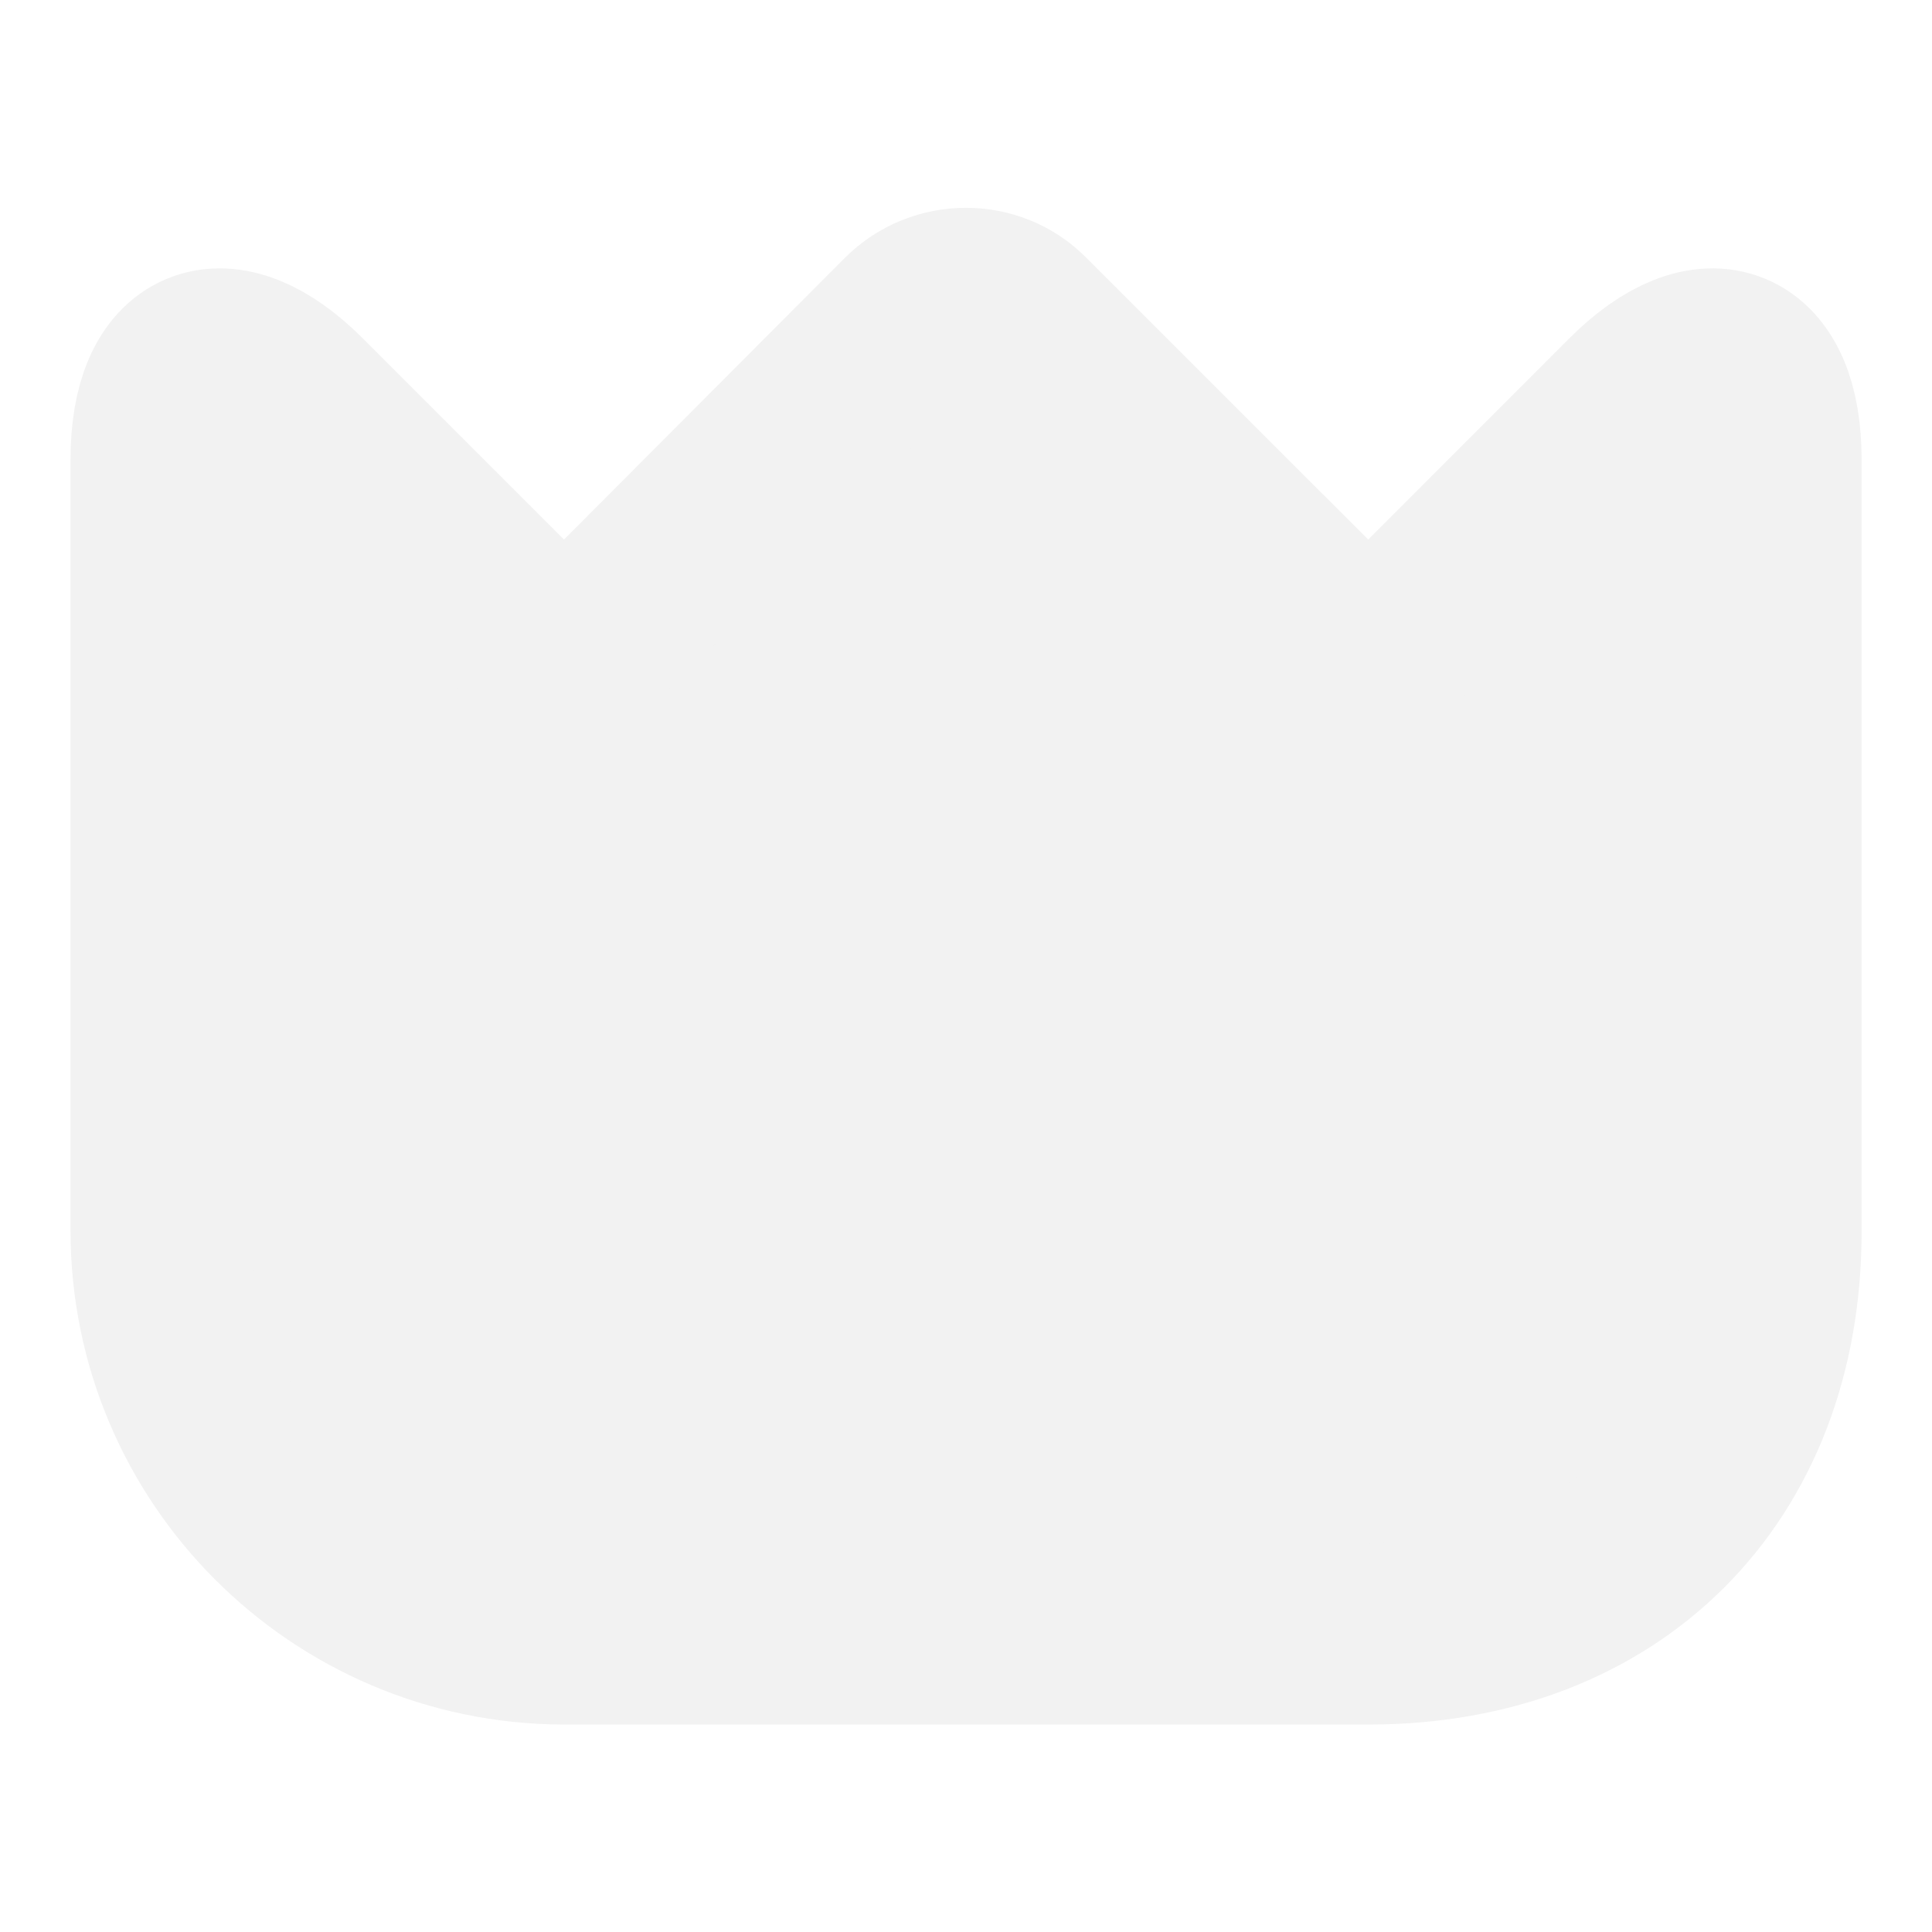
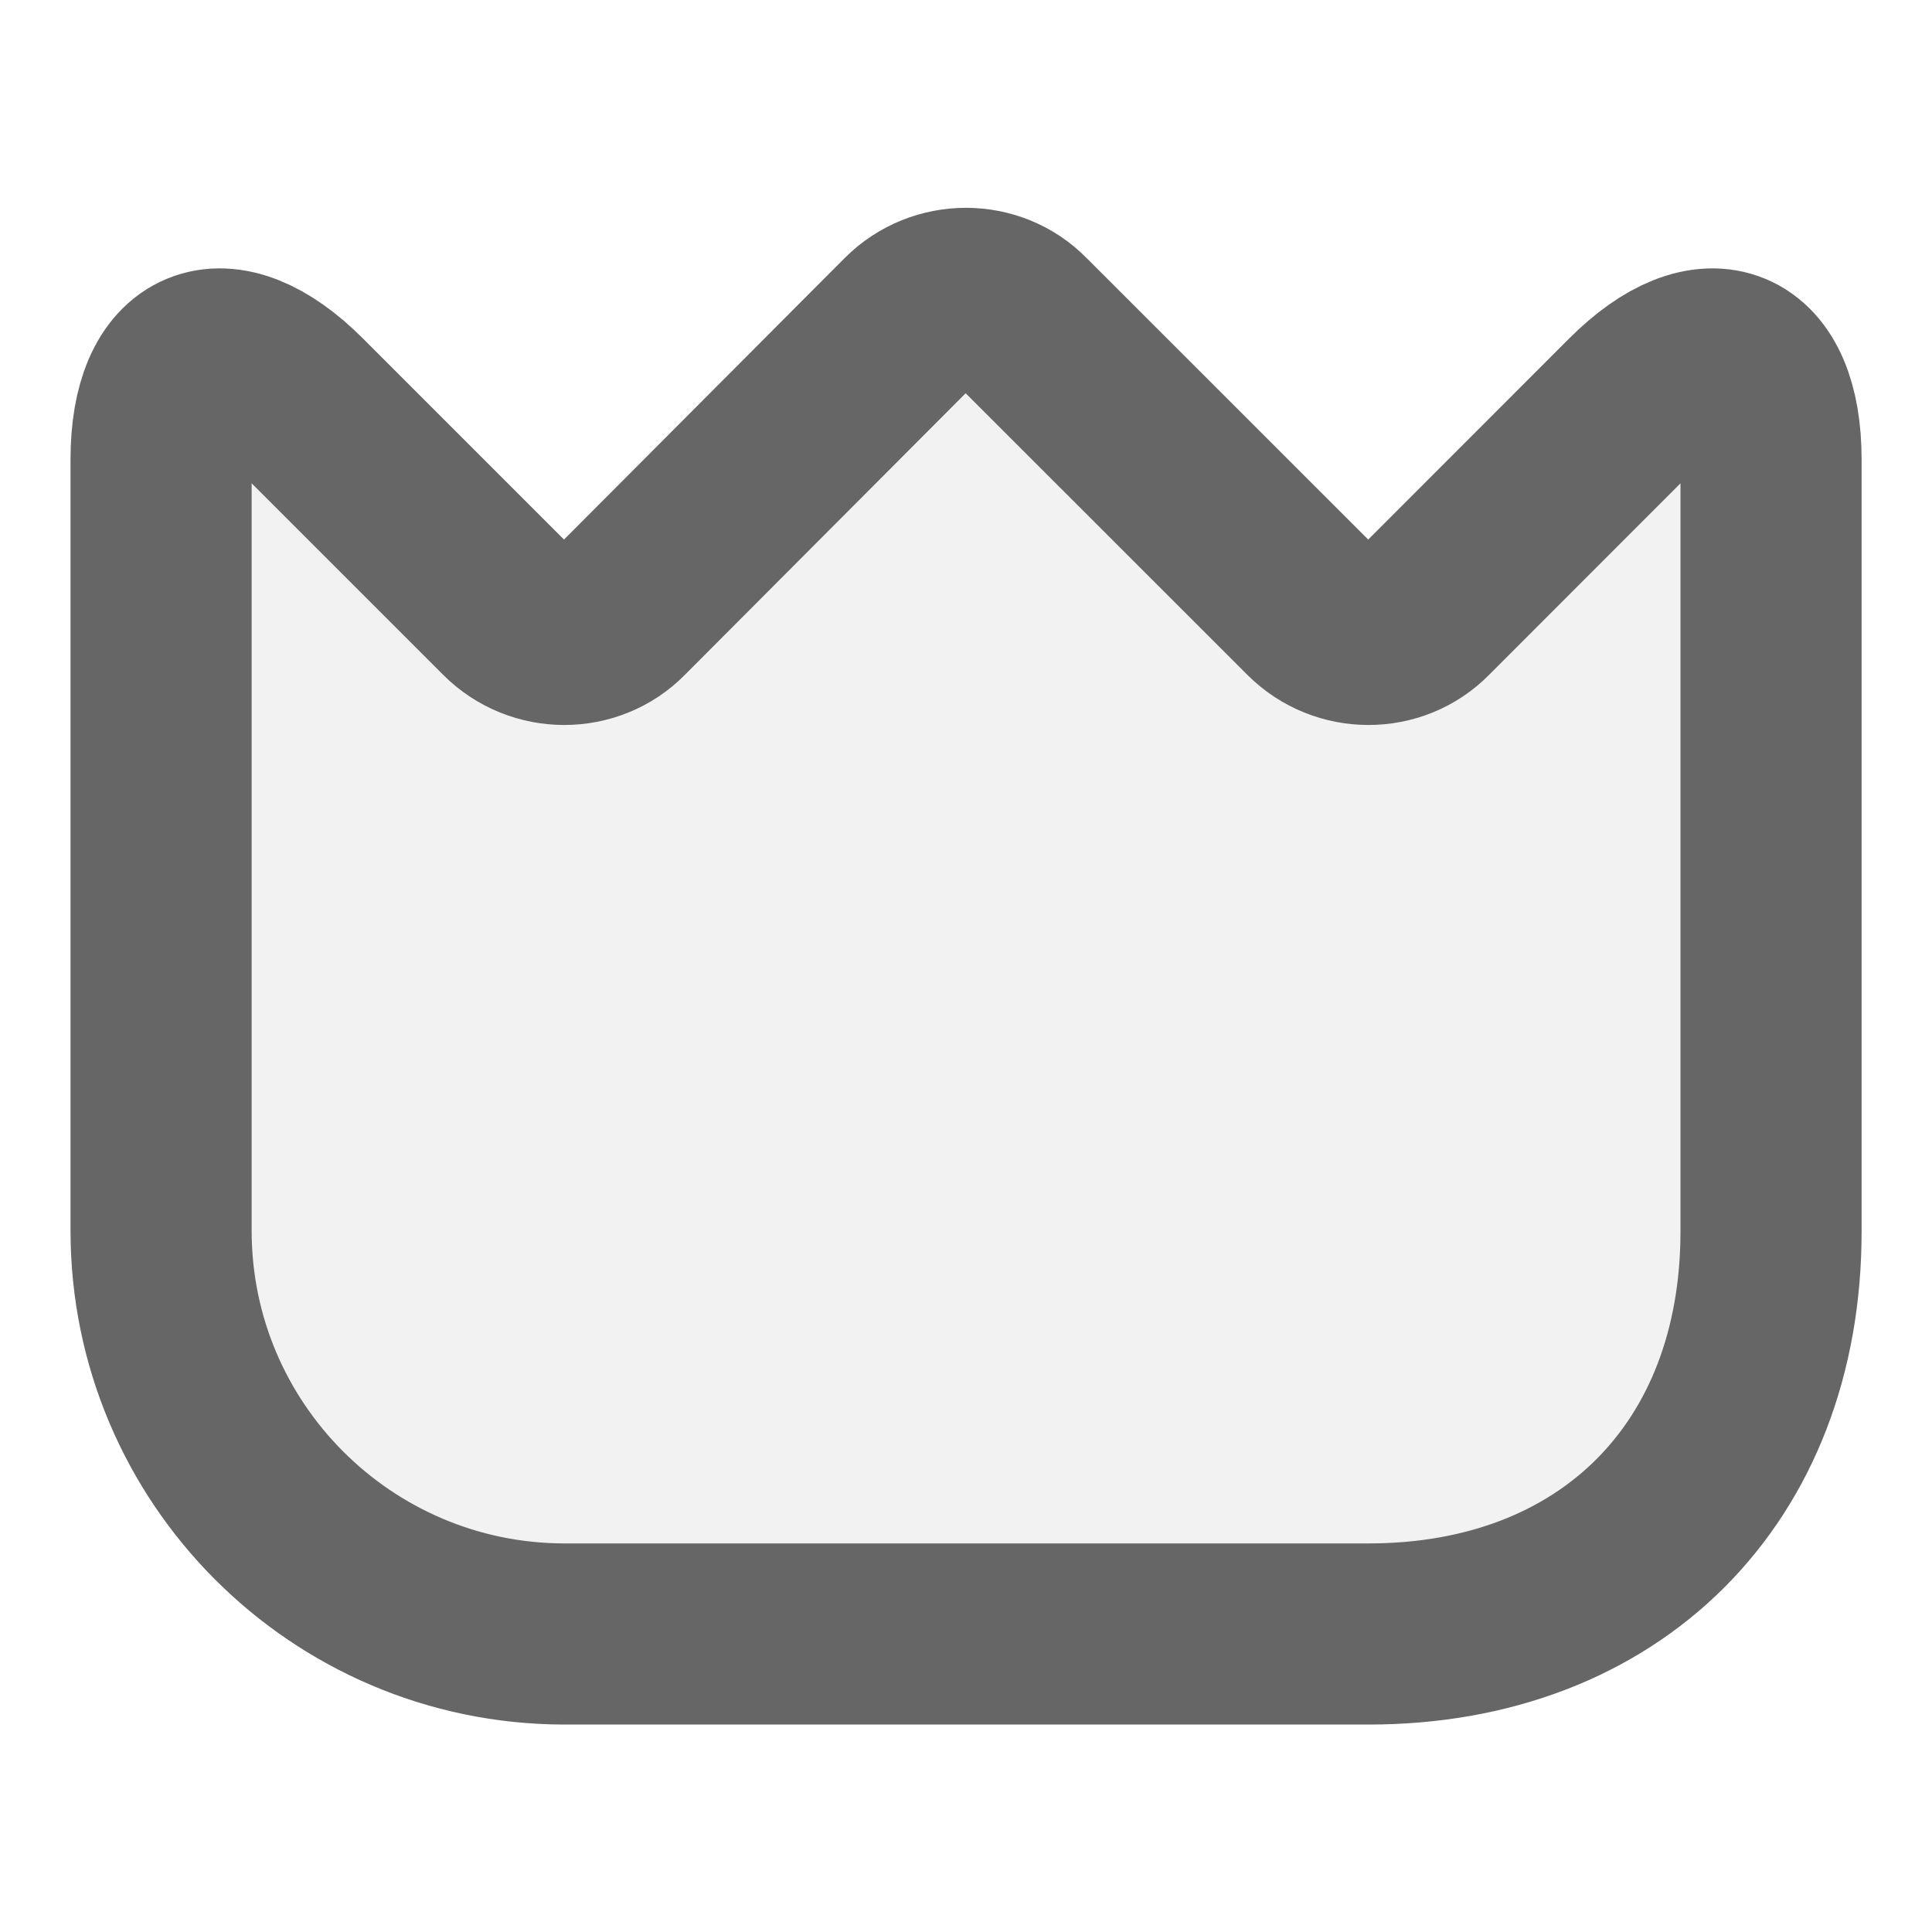
<svg xmlns="http://www.w3.org/2000/svg" width="100%" height="100%" viewBox="0 0 16 16" fill="none">
-   <path d="M1.334 10.192V3.806C1.334 2.919 1.847 2.706 2.474 3.332L4.201 5.059C4.461 5.319 4.887 5.319 5.141 5.059L7.527 2.666C7.787 2.406 8.214 2.406 8.467 2.666L10.861 5.059C11.121 5.319 11.547 5.319 11.801 5.059L13.527 3.332C14.154 2.706 14.667 2.919 14.667 3.806V10.199C14.667 12.199 13.334 13.532 11.334 13.532H4.667C2.827 13.526 1.334 12.032 1.334 10.192Z" fill="#F2F2F2" stroke="#F2F2F2" stroke-width="1.5" stroke-linecap="round" stroke-linejoin="round" />
+   <path d="M1.334 10.192V3.806C1.334 2.919 1.847 2.706 2.474 3.332L4.201 5.059C4.461 5.319 4.887 5.319 5.141 5.059L7.527 2.666C7.787 2.406 8.214 2.406 8.467 2.666L10.861 5.059C11.121 5.319 11.547 5.319 11.801 5.059L13.527 3.332C14.154 2.706 14.667 2.919 14.667 3.806V10.199C14.667 12.199 13.334 13.532 11.334 13.532H4.667C2.827 13.526 1.334 12.032 1.334 10.192Z" fill="#F2F2F2" stroke="#666" stroke-width="1.5" stroke-linecap="round" stroke-linejoin="round" />
</svg>
